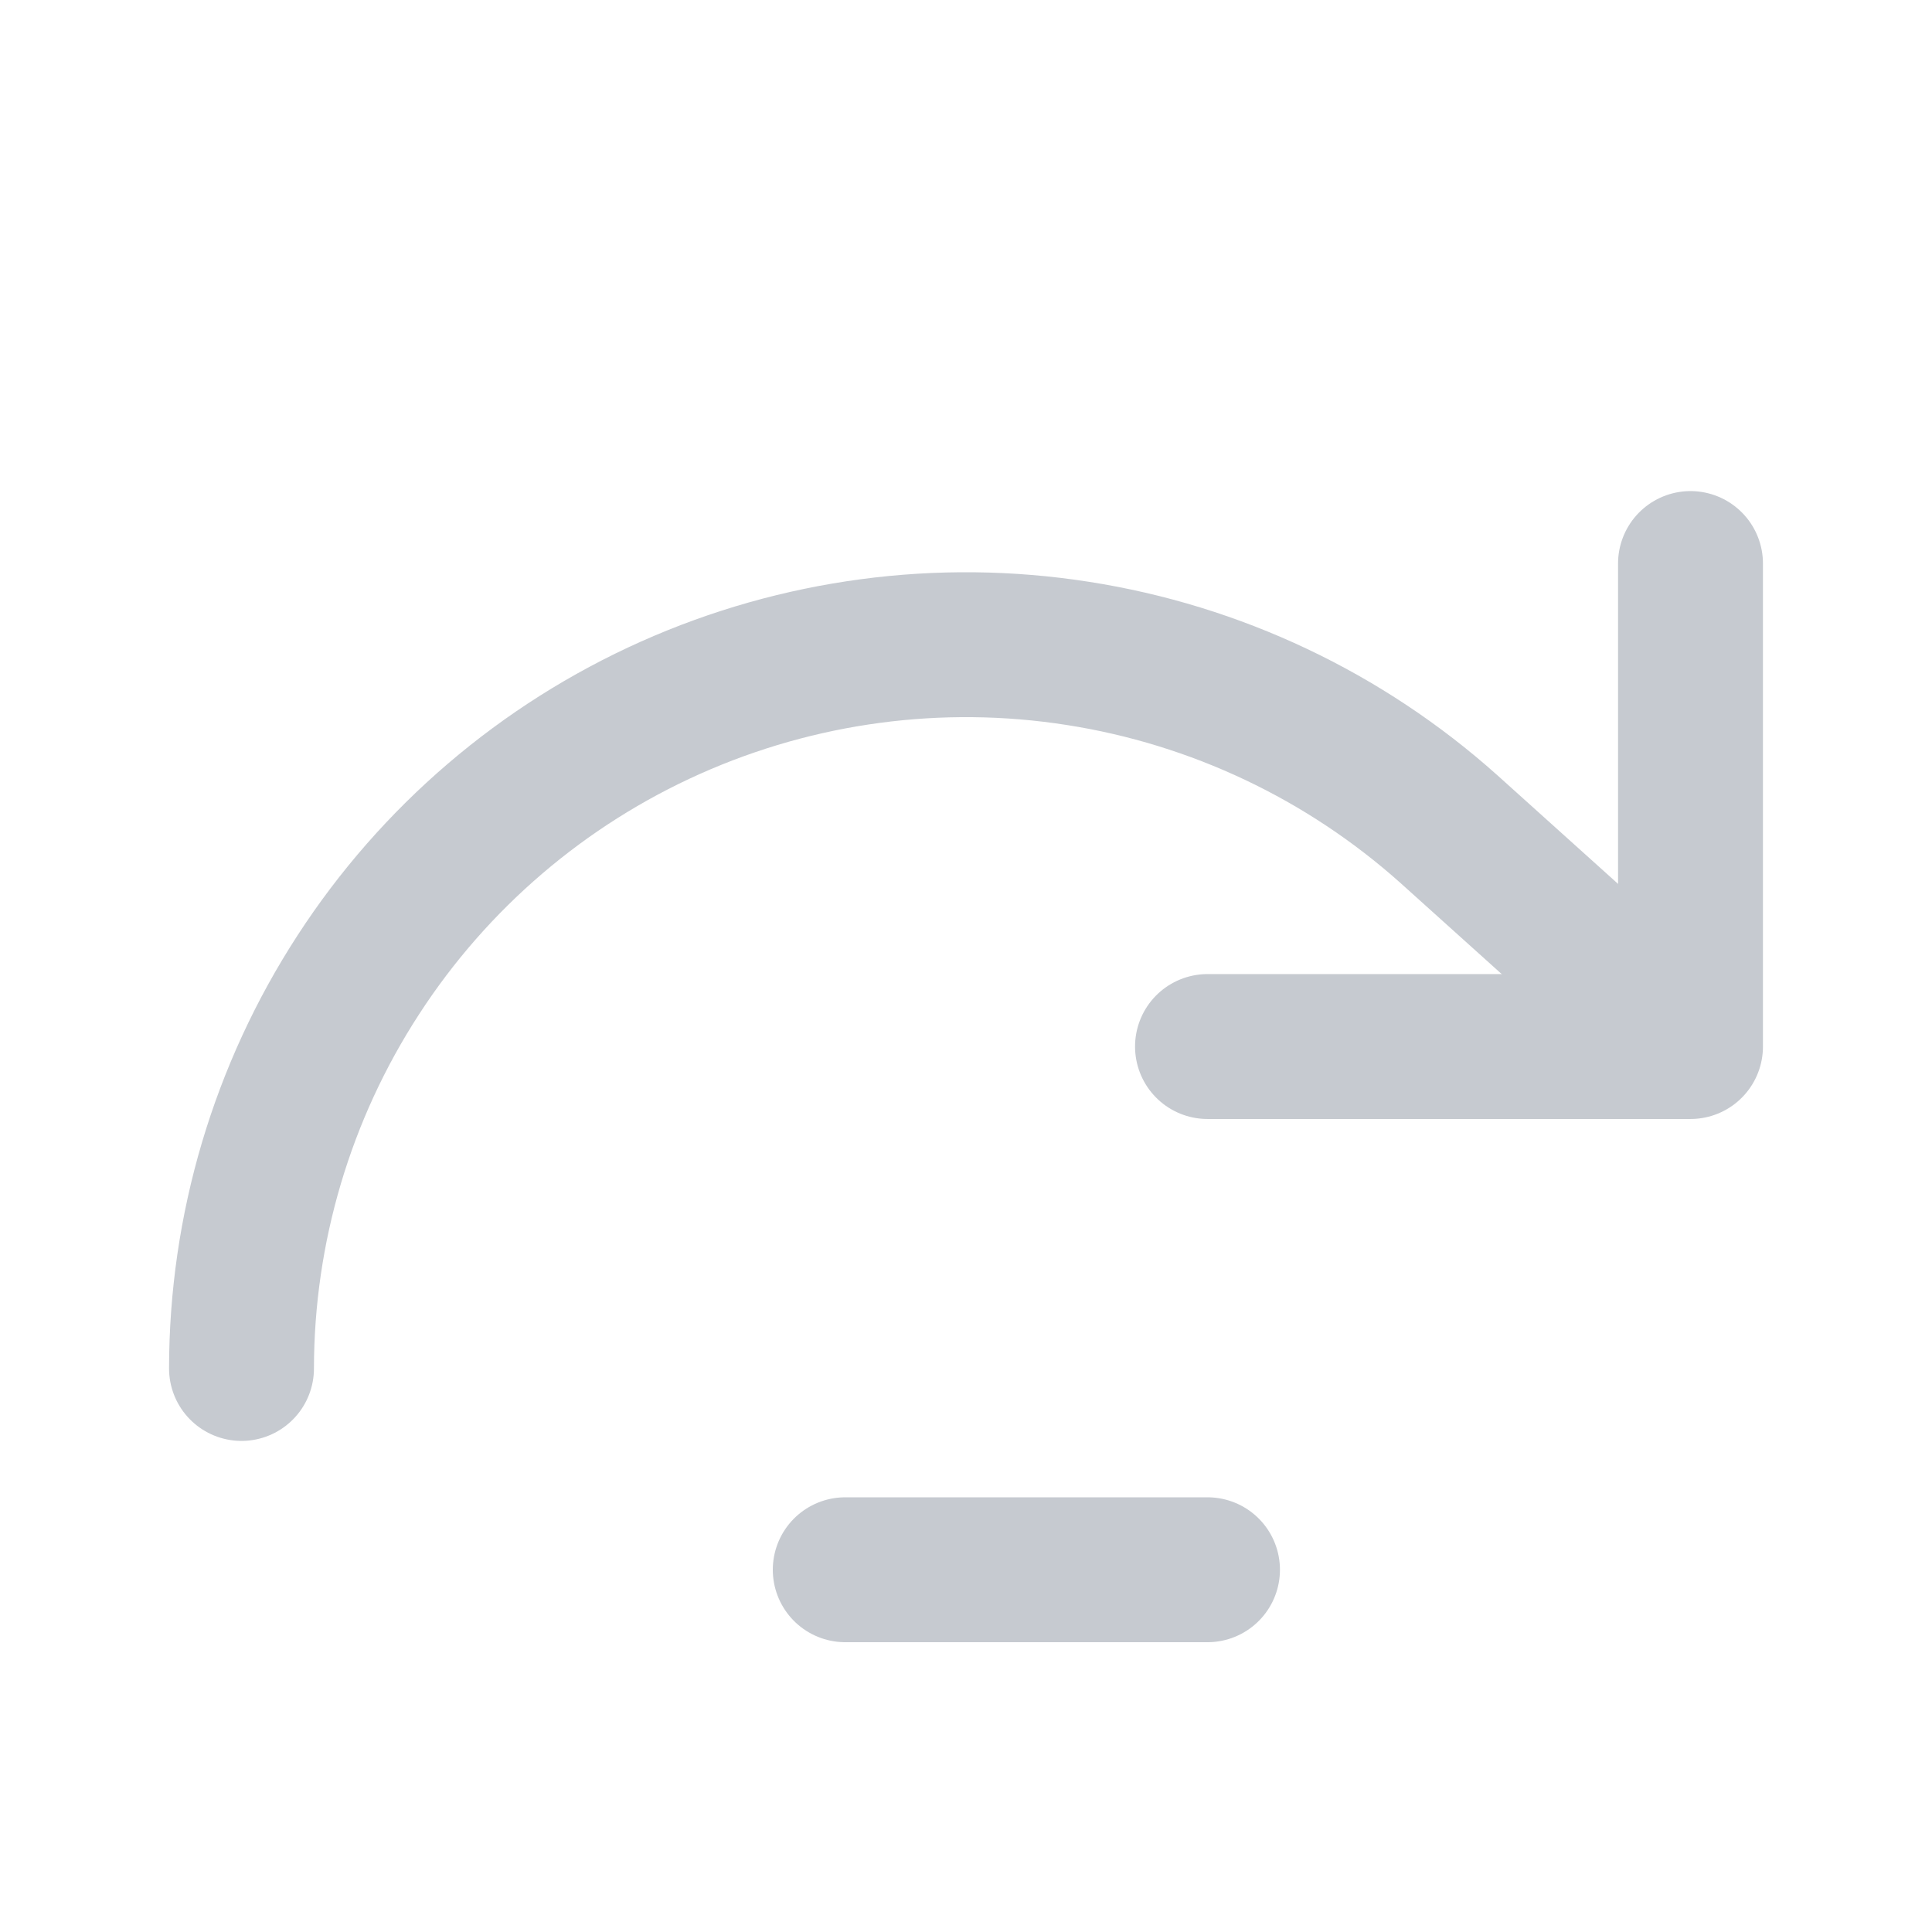
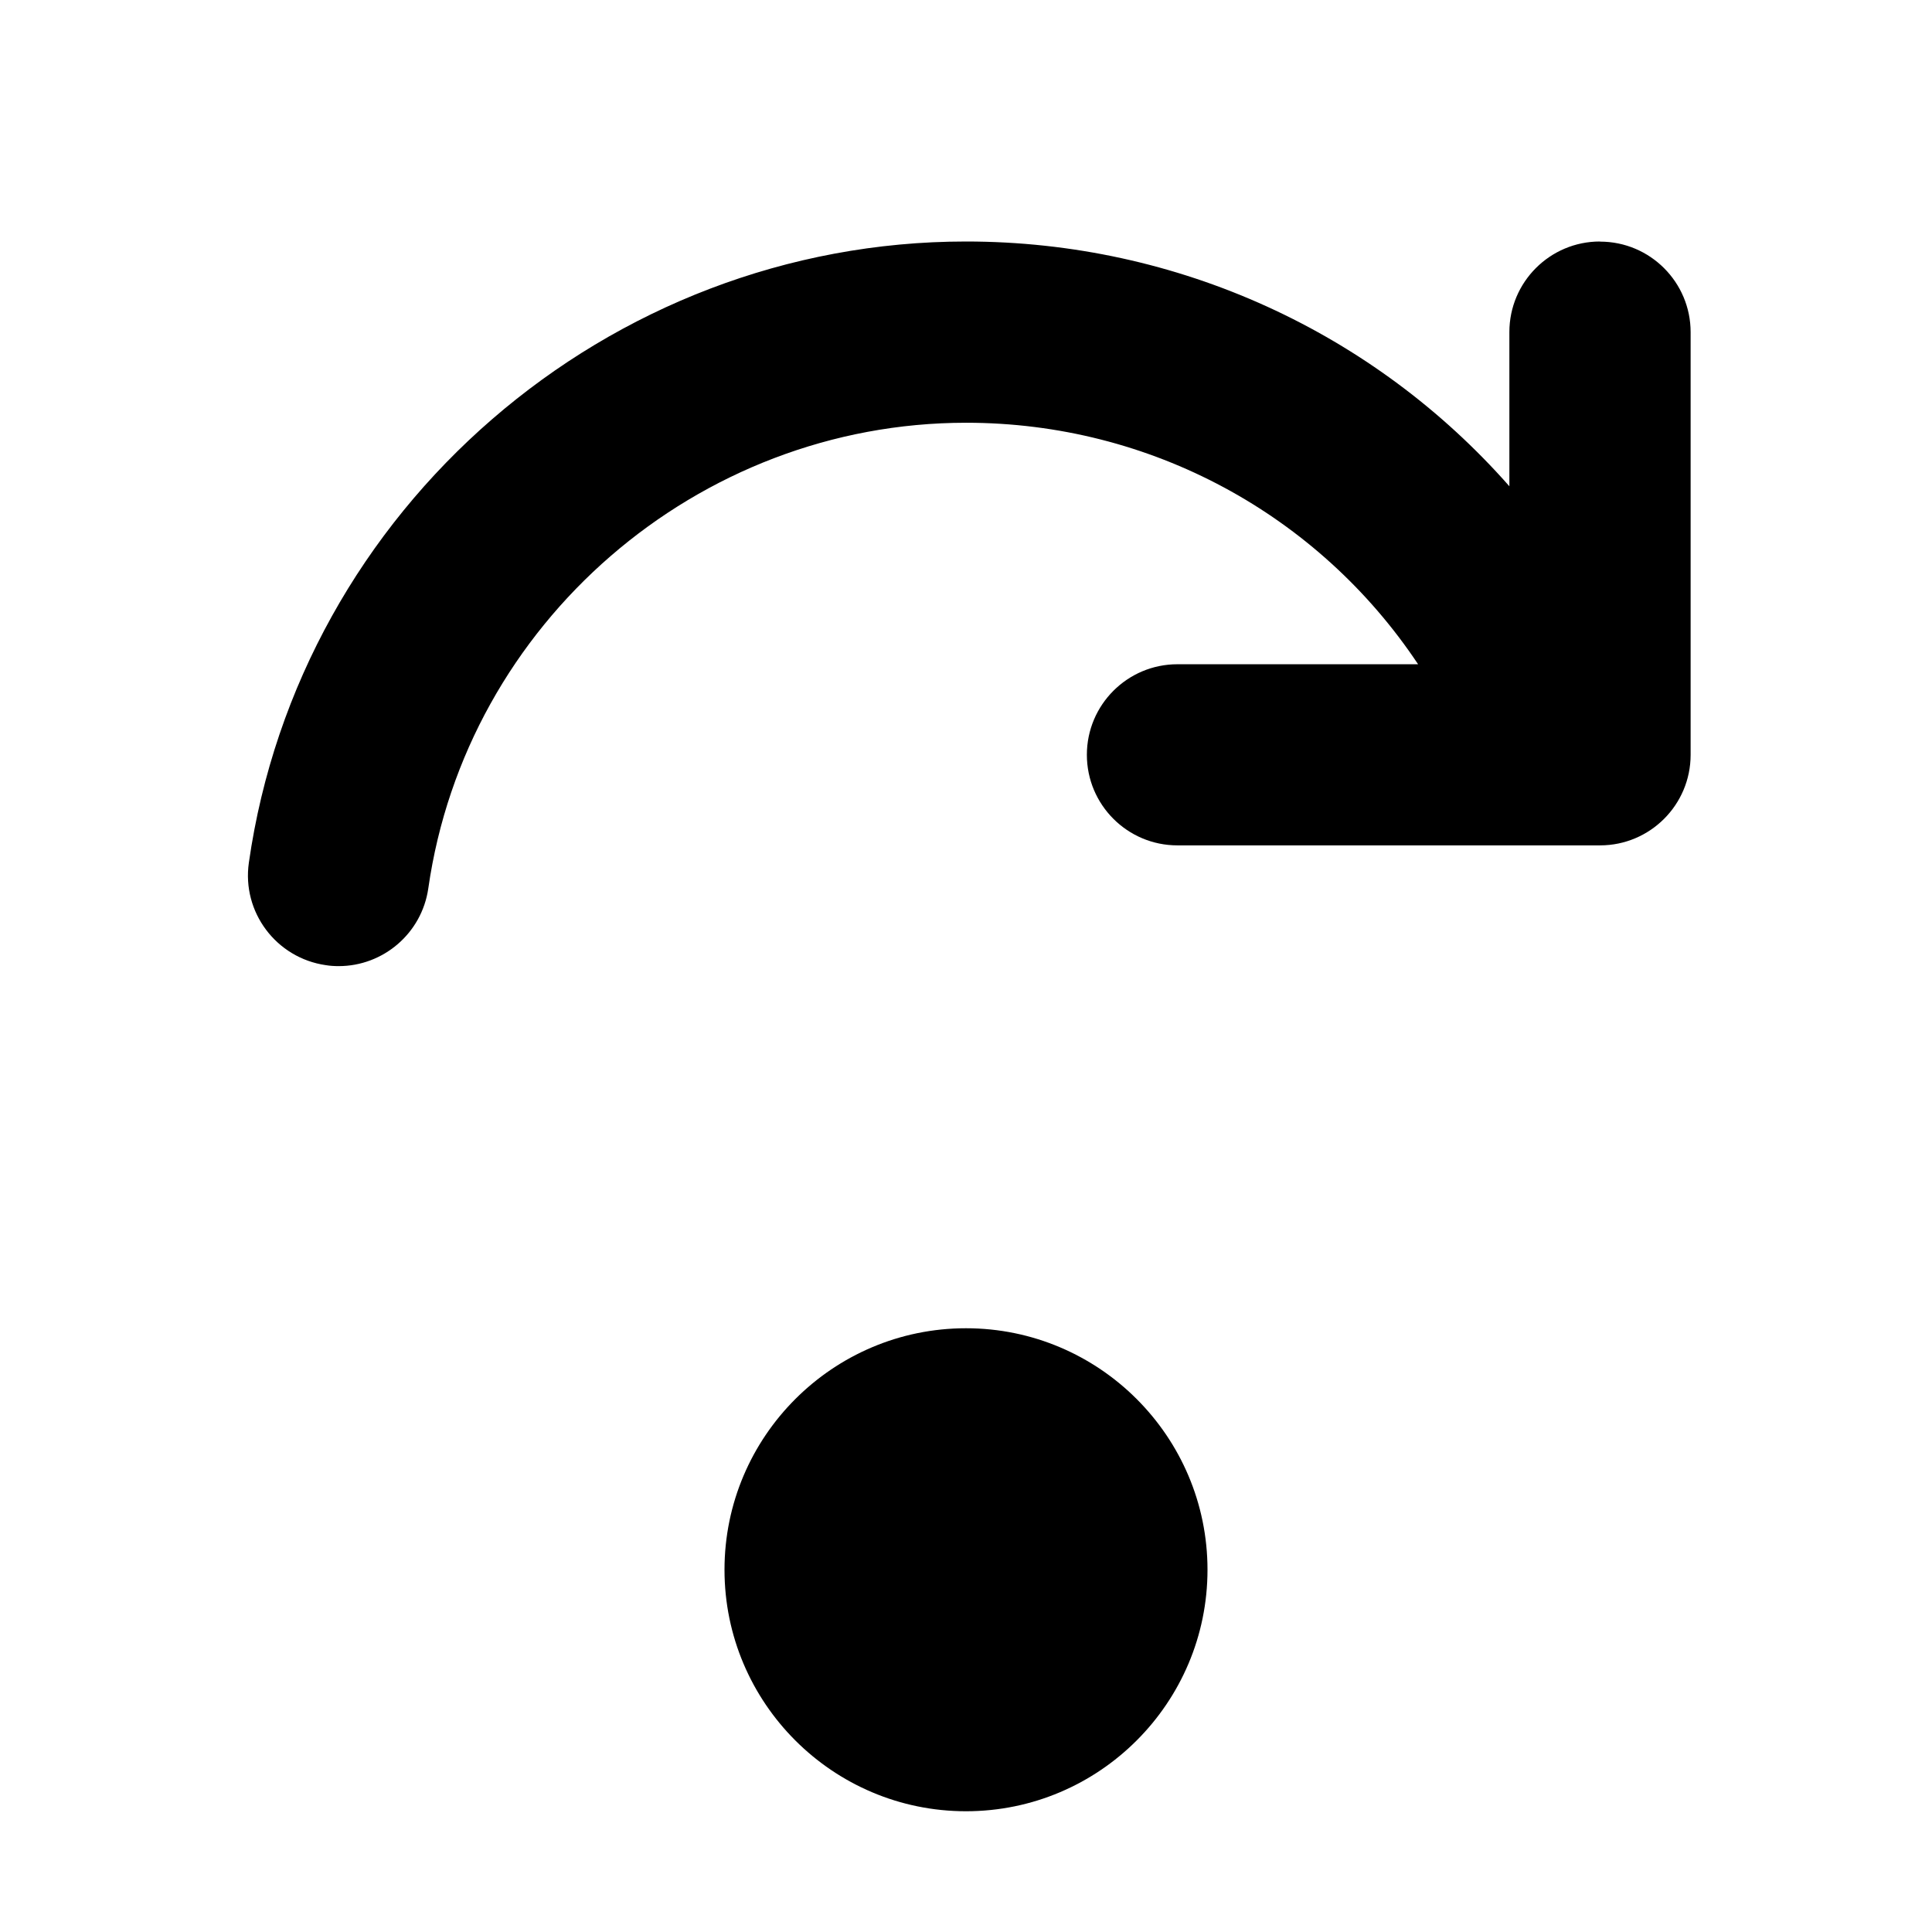
- <svg xmlns="http://www.w3.org/2000/svg" width="16" height="16" viewBox="0 0 16 16" fill="none">
-   <path d="M2 11.333C2.001 10.175 2.337 9.043 2.968 8.072C3.598 7.101 4.496 6.333 5.553 5.861C6.61 5.389 7.782 5.232 8.925 5.411C10.069 5.589 11.137 6.095 12 6.867L13 7.767" stroke="#C6CAD0" stroke-width="1.2" stroke-linecap="round" stroke-linejoin="round" />
-   <path d="M14 4.667V8.667H10" stroke="#C6CAD0" stroke-width="1.2" stroke-linecap="round" stroke-linejoin="round" />
-   <path d="M7 13H10" stroke="#C6CAD0" stroke-width="1.2" stroke-linecap="round" stroke-linejoin="round" />
+ <svg xmlns="http://www.w3.org/2000/svg" width="16" height="16" viewBox="0 0 16 16" fill="currentColor">
+   <path d="M10 13C10 14.103 9.103 15 8 15C6.897 15 6 14.103 6 13C6 11.897 6.897 11 8 11C9.103 11 10 11.897 10 13ZM13.25 2C12.836 2 12.5 2.336 12.5 2.75V4.027C11.383 2.759 9.76 2 8 2C5.033 2 2.48 4.211 2.061 7.144C2.002 7.554 2.288 7.934 2.698 7.993C2.734 7.999 2.77 8.001 2.805 8.001C3.172 8.001 3.493 7.731 3.547 7.357C3.861 5.159 5.776 3.501 8.001 3.501C9.53 3.501 10.92 4.264 11.744 5.501H9.751C9.337 5.501 9.001 5.837 9.001 6.251C9.001 6.665 9.337 7.001 9.751 7.001H13.251C13.665 7.001 14.001 6.665 14.001 6.251V2.751C14.001 2.337 13.665 2.001 13.251 2.001L13.25 2Z" />
</svg>
